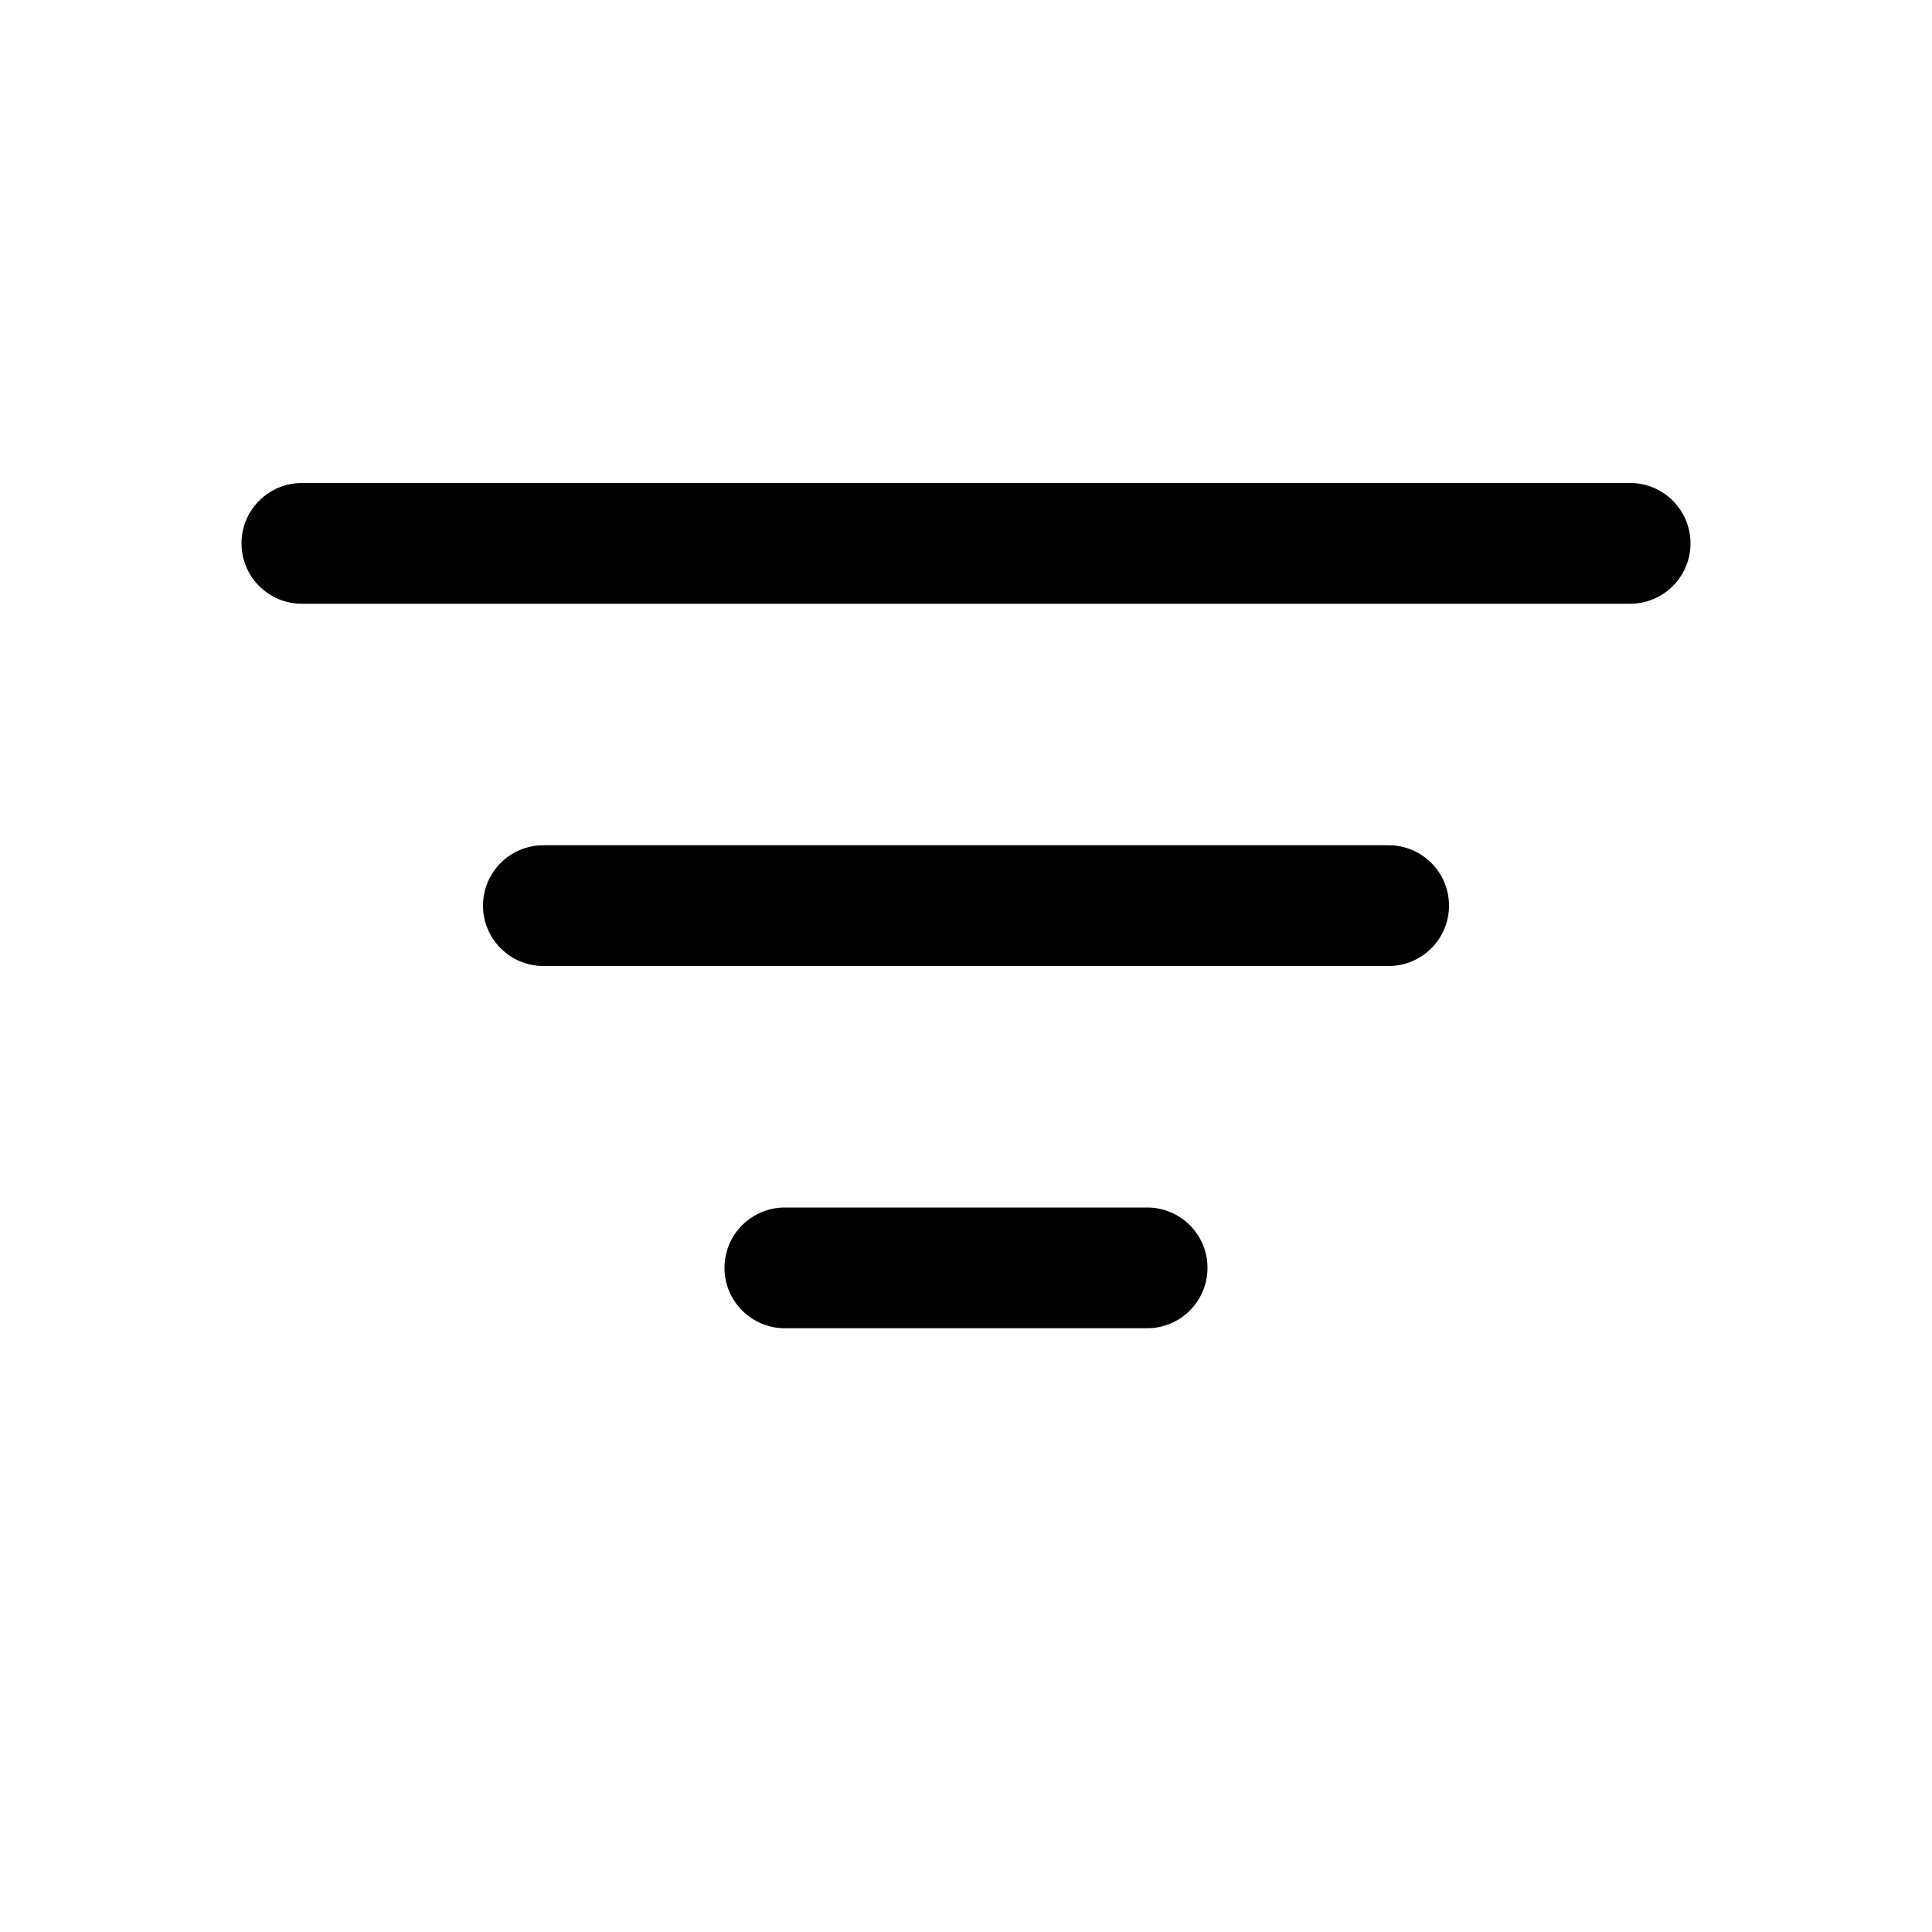
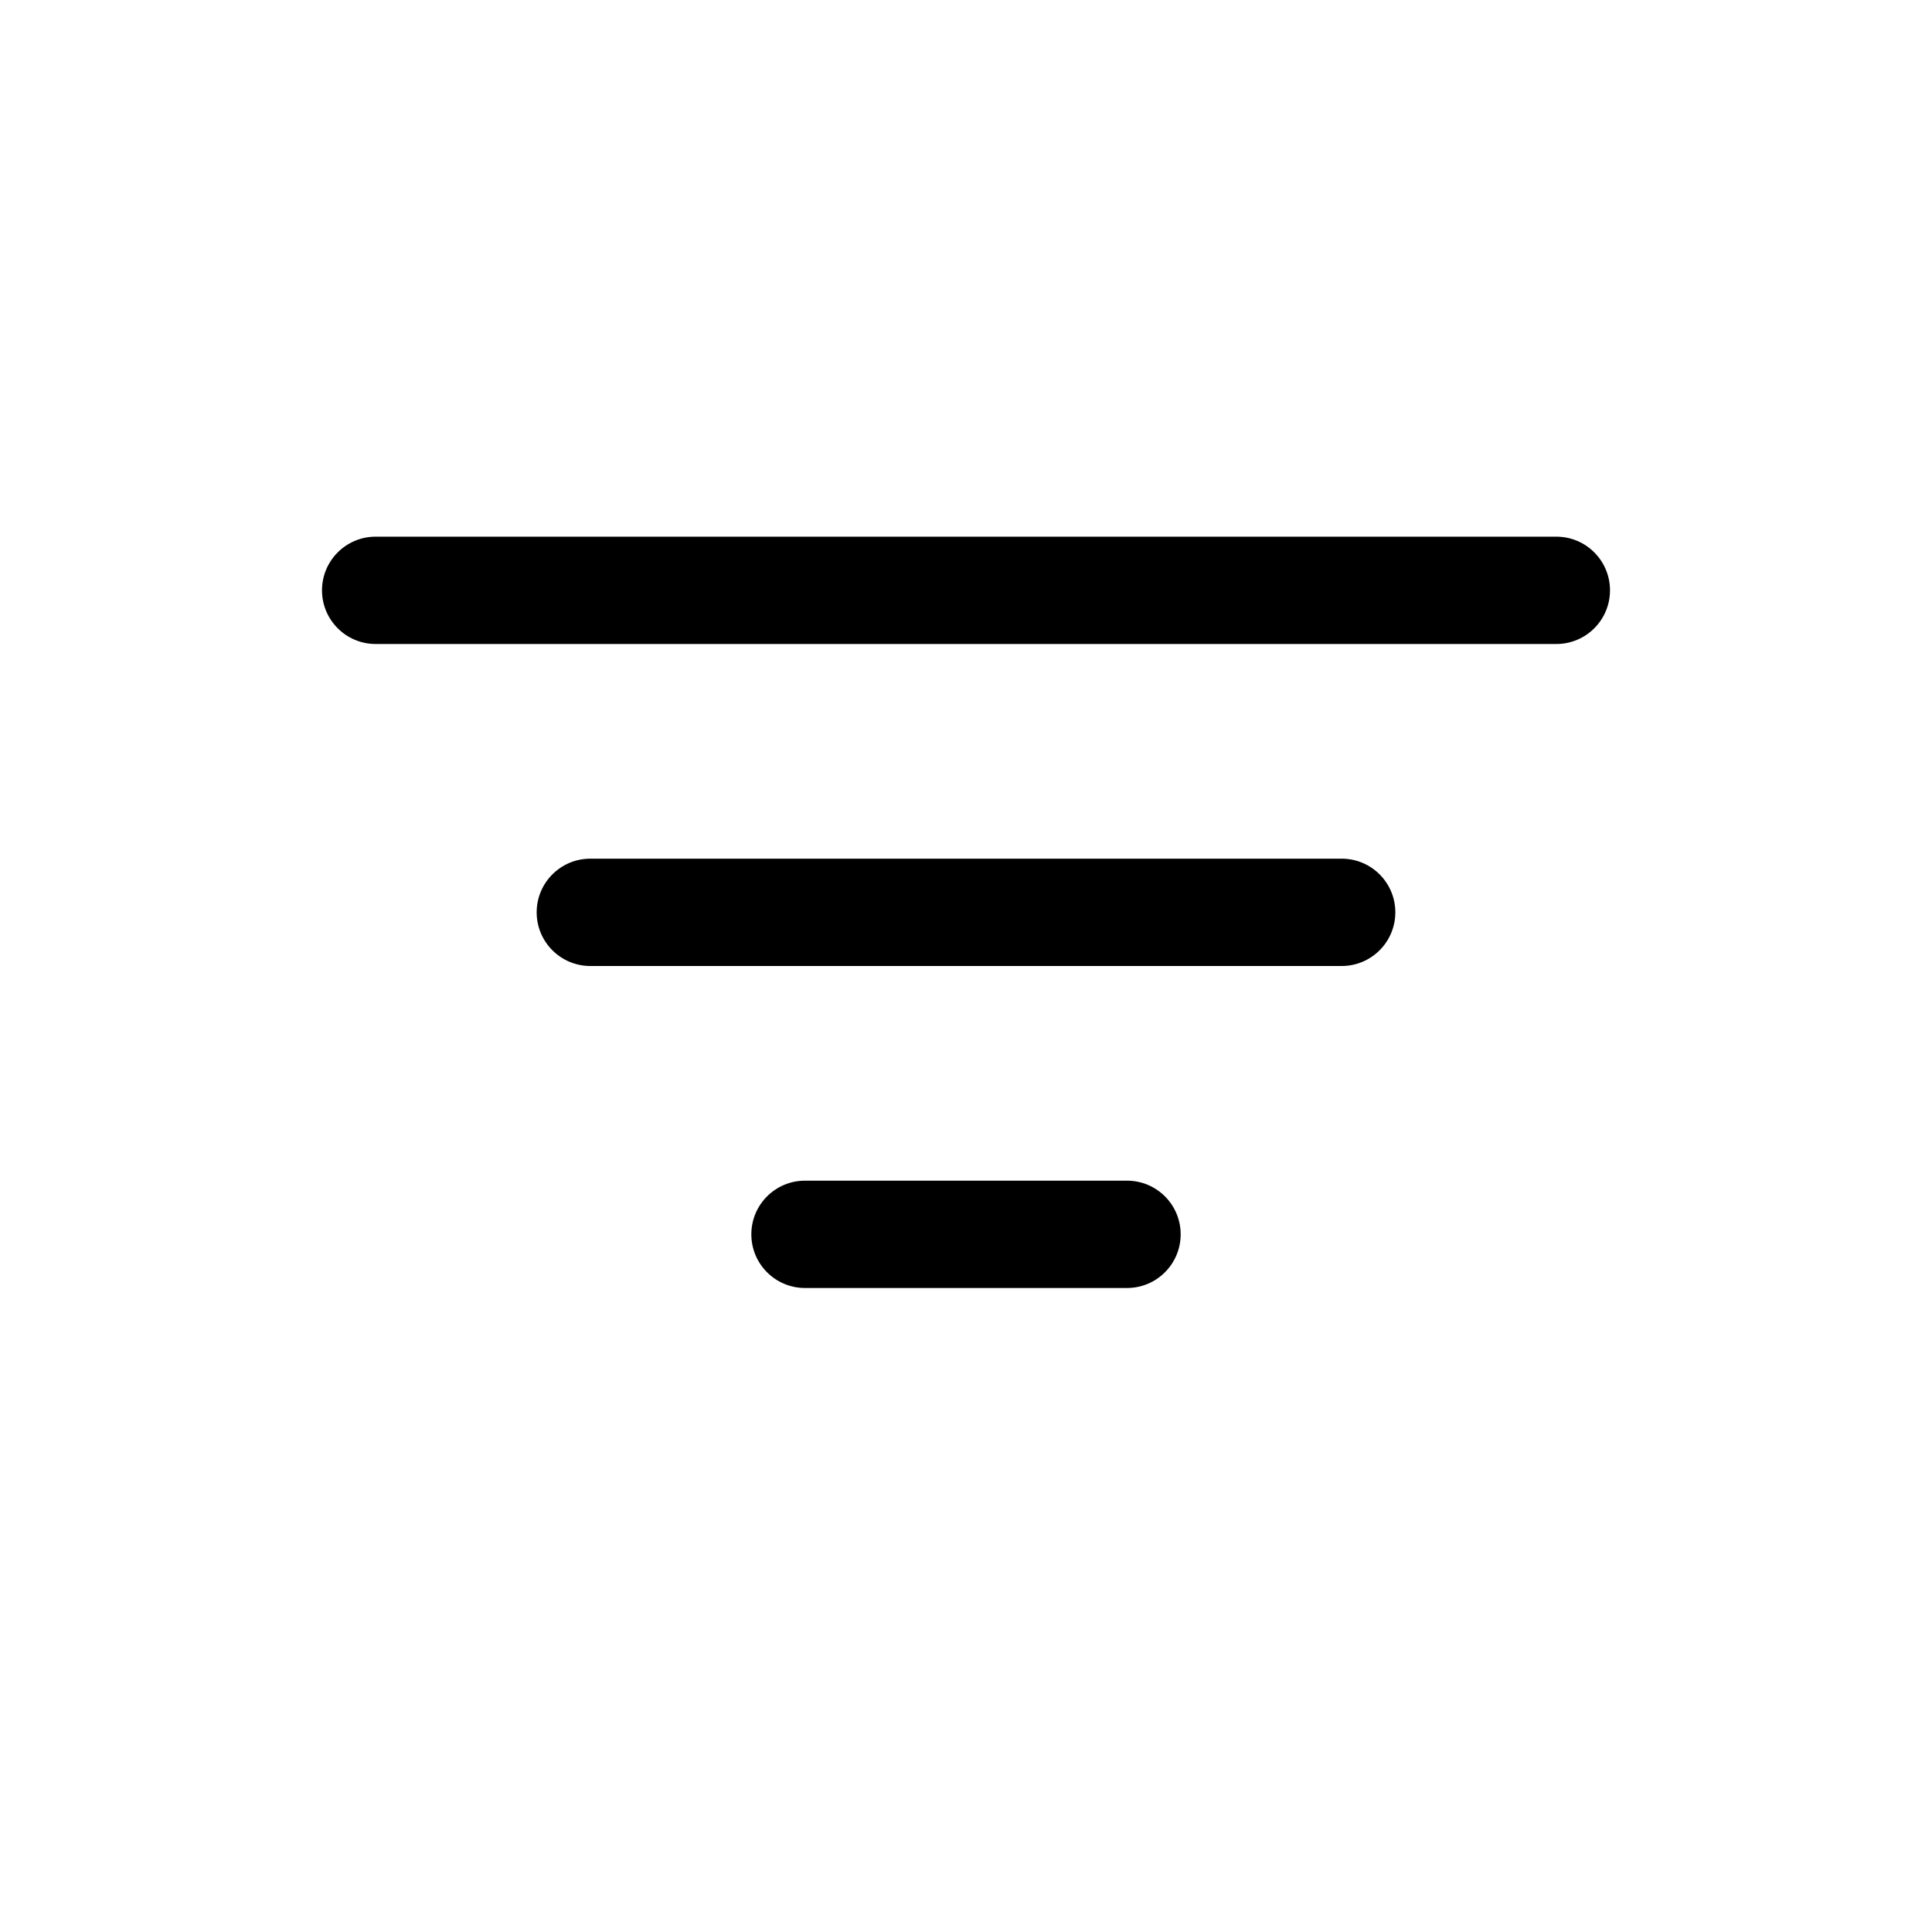
- <svg xmlns="http://www.w3.org/2000/svg" width="16" height="16" fill="currentColor" class="bi bi-filter" viewBox="0 0 16 16">
-   <path d="M6 10.5a.5.5 0 0 1 .5-.5h3a.5.5 0 0 1 0 1h-3a.5.5 0 0 1-.5-.5m-2-3a.5.5 0 0 1 .5-.5h7a.5.5 0 0 1 0 1h-7a.5.5 0 0 1-.5-.5m-2-3a.5.5 0 0 1 .5-.5h11a.5.5 0 0 1 0 1h-11a.5.5 0 0 1-.5-.5" />
+ <svg xmlns="http://www.w3.org/2000/svg" width="18" height="18" fill="currentColor" class="bi bi-filter" viewBox="0 0 18 18" version="1.1" id="svg1">
+   <defs id="defs1" />
+   <path d="M 7,11.5 A 0.5,0.5 0 0 1 7.5,11 h 3 a 0.5,0.5 0 0 1 0,1 h -3 A 0.5,0.5 0 0 1 7,11.5 M 5,8.5 A 0.5,0.5 0 0 1 5.5,8 h 7 a 0.5,0.5 0 0 1 0,1 h -7 A 0.5,0.5 0 0 1 5,8.5 M 3,5.5 A 0.5,0.5 0 0 1 3.5,5 h 11 a 0.5,0.5 0 0 1 0,1 H 3.5 A 0.5,0.5 0 0 1 3,5.5" id="path1" />
</svg>
